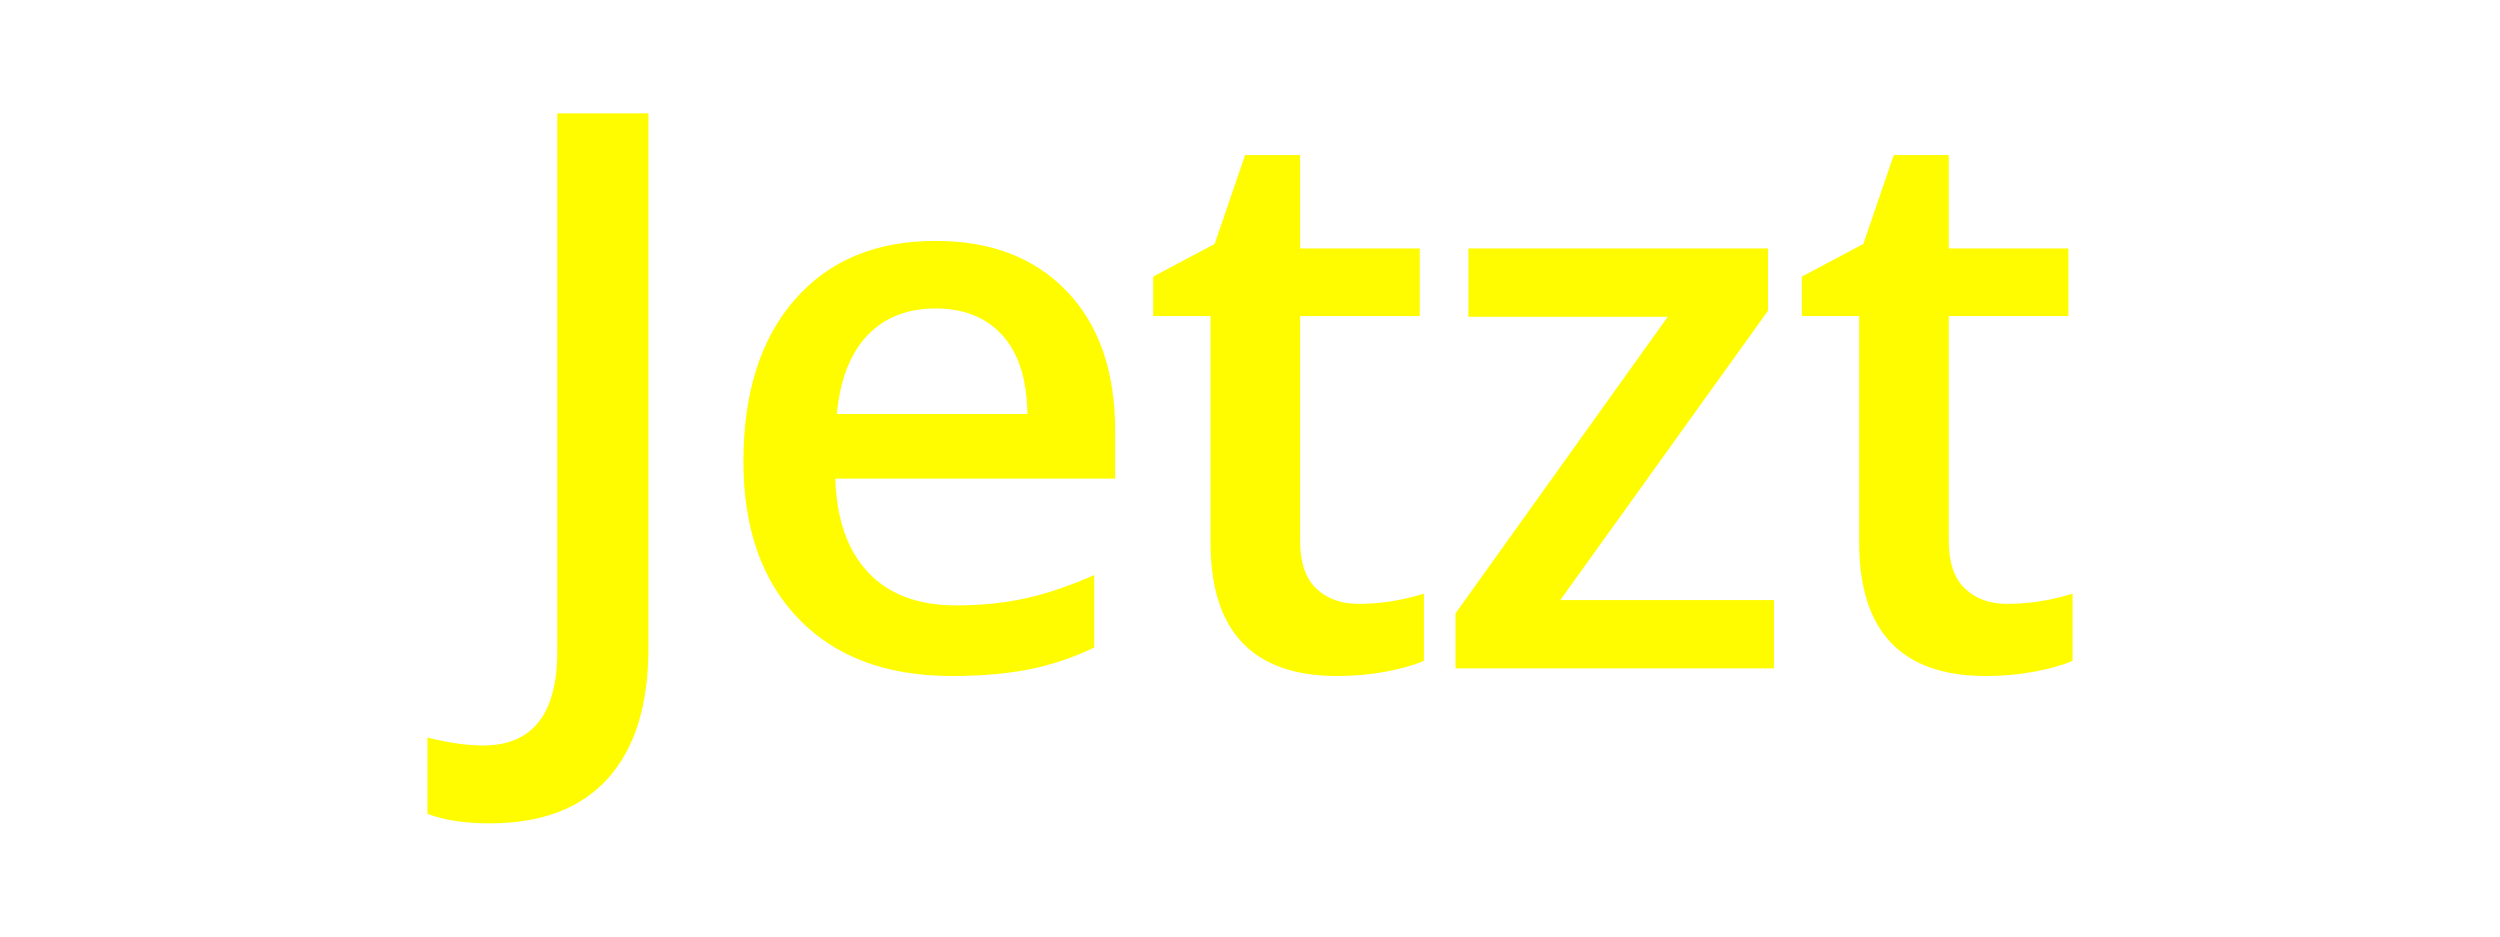
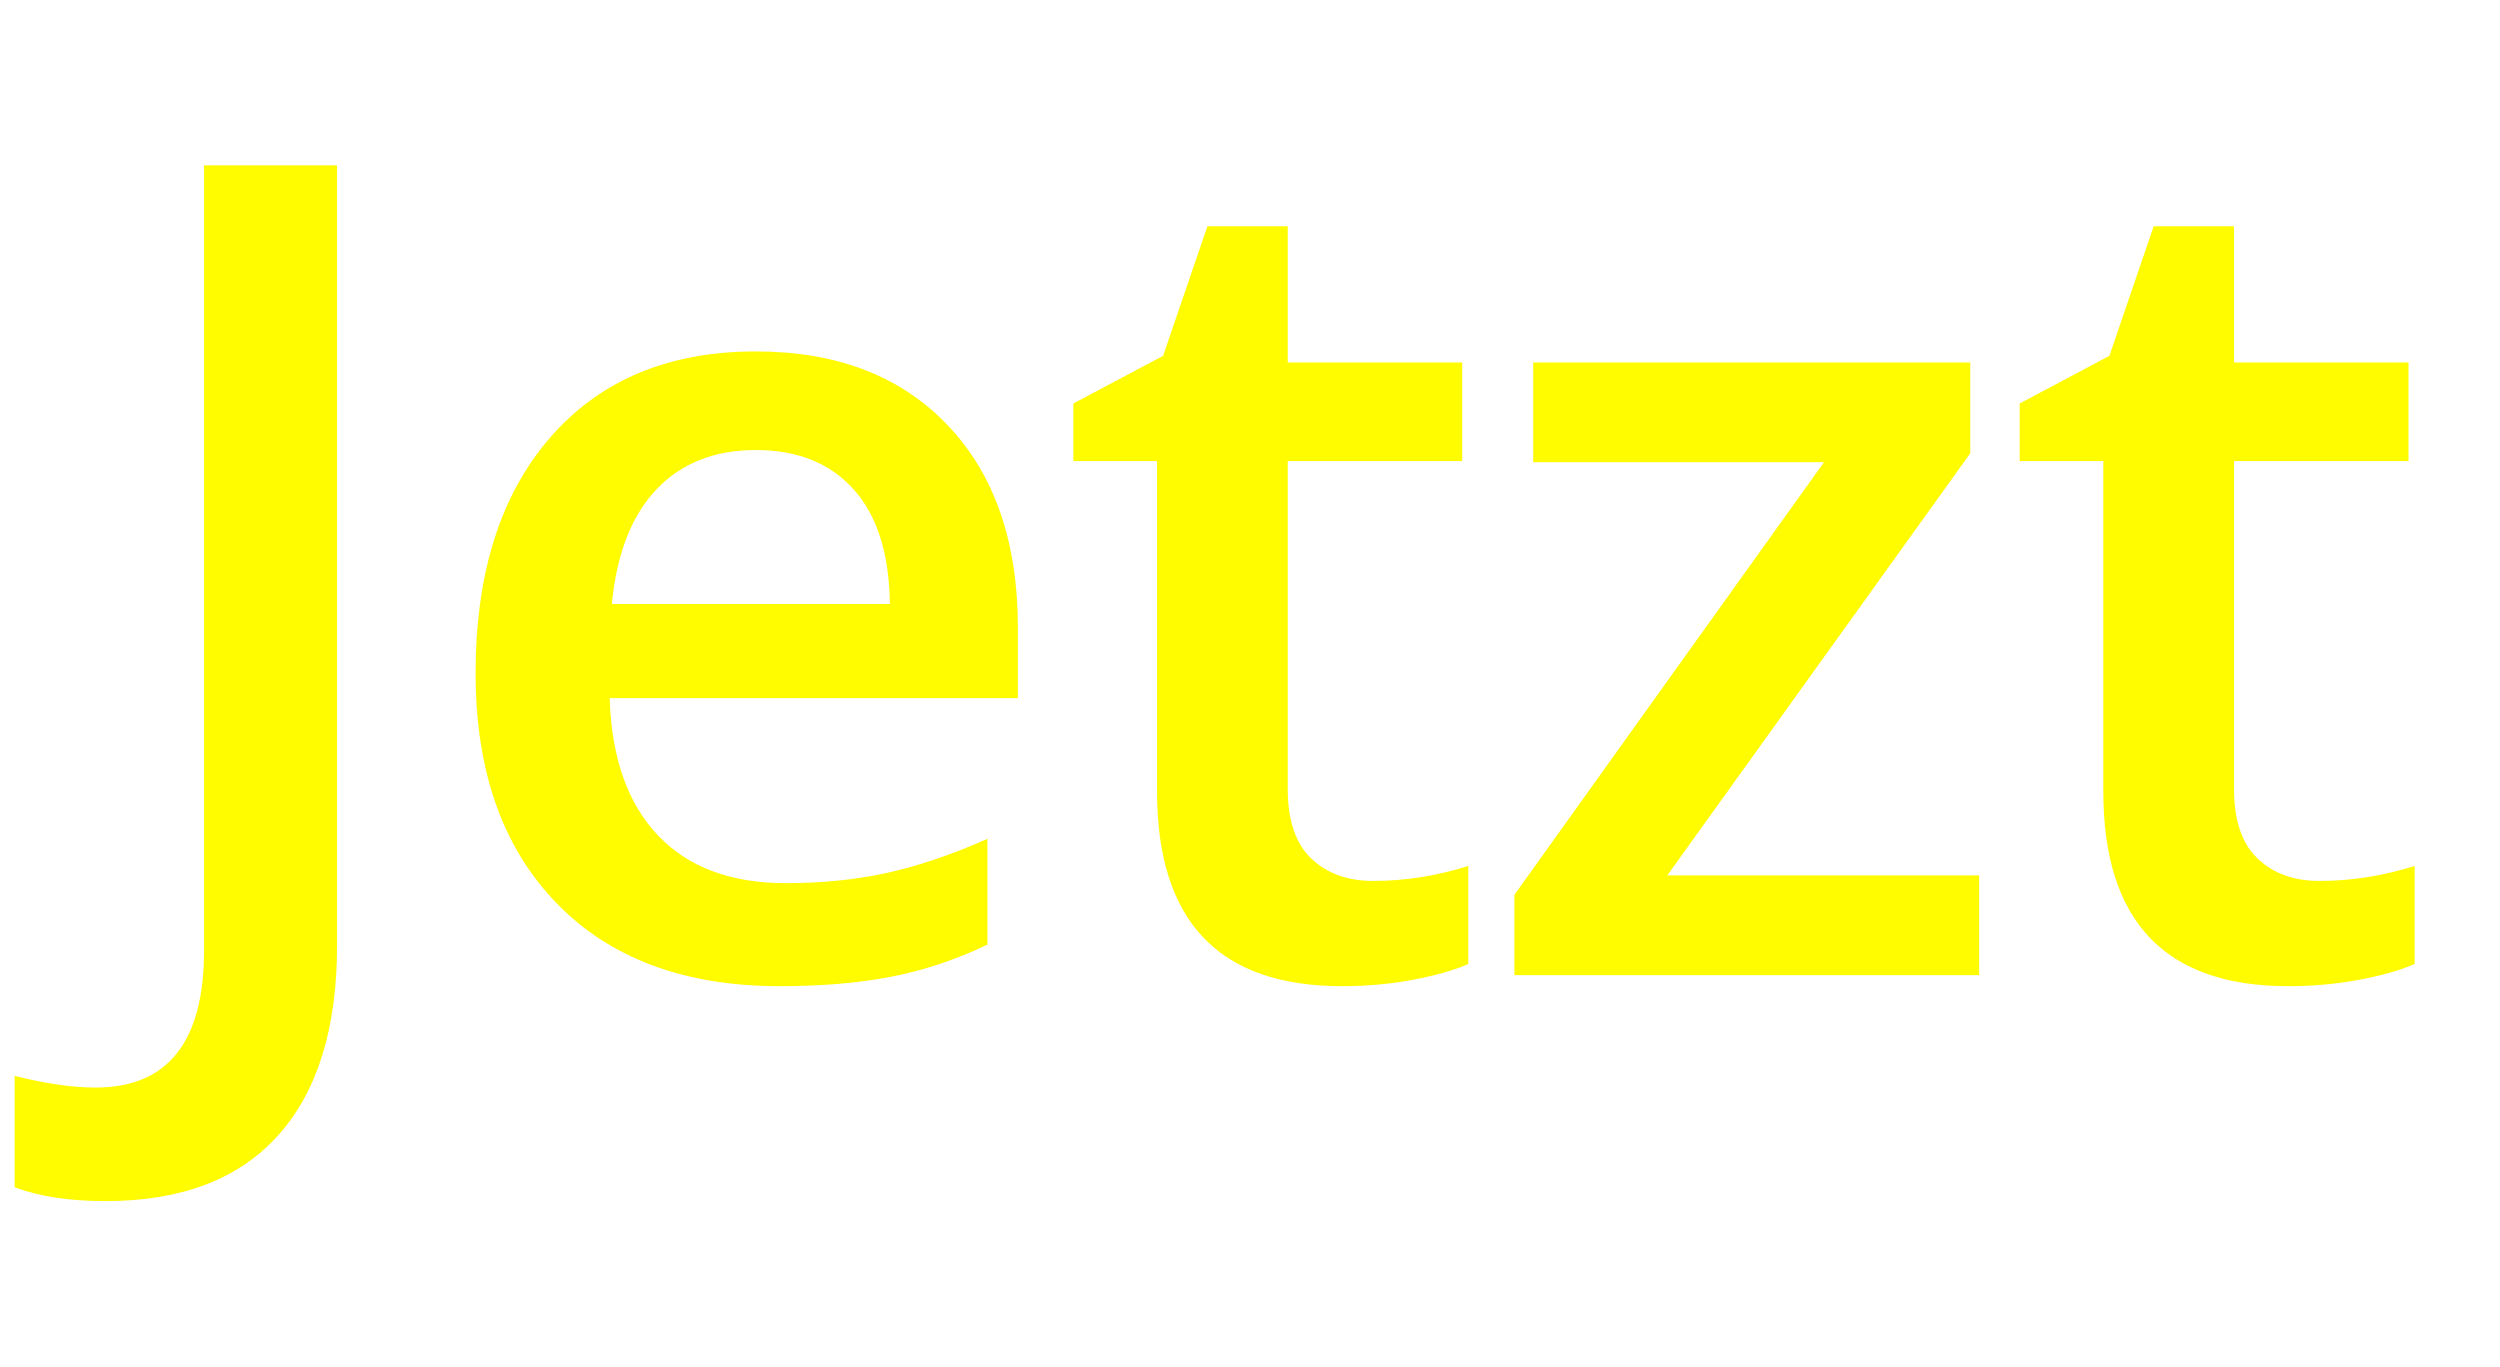
- <svg xmlns="http://www.w3.org/2000/svg" fill="none" fill-rule="evenodd" stroke="black" stroke-width="0.501" stroke-linejoin="bevel" stroke-miterlimit="10" font-family="Times New Roman" font-size="16" style="font-variant-ligatures:none" version="1.1" overflow="visible" width="664.605pt" height="249.007pt" viewBox="639.384 -596.492 664.605 249.007">
+ <svg xmlns="http://www.w3.org/2000/svg" fill="none" fill-rule="evenodd" stroke="black" stroke-width="0.501" stroke-linejoin="bevel" stroke-miterlimit="10" font-family="Times New Roman" font-size="16" style="font-variant-ligatures:none" version="1.1" overflow="visible" width="455.578pt" height="249.007pt" viewBox="1015.18 -596.5 455.578 249.007">
  <defs>
	</defs>
  <g id="Layer 1" transform="scale(1 -1)">
    <g id="Group" stroke="none">
-       <path d="M 639.384,596.492 L 639.384,347.485 L 1303.99,347.485 L 1303.99,596.492 L 639.384,596.492 Z" stroke-width="0.597" stroke-linejoin="miter" marker-start="none" marker-end="none" />
-       <path d="M 769.568,377.614 C 762.976,377.614 757.458,378.455 753.016,380.138 L 753.016,400.428 C 758.666,399.012 763.579,398.306 767.75,398.306 C 780.94,398.306 787.535,406.649 787.535,423.339 L 787.535,566.365 L 811.761,566.365 L 811.761,424.146 C 811.759,409.073 808.175,397.548 801.009,389.575 C 793.843,381.599 783.363,377.614 769.568,377.614 Z M 892.432,416.779 C 875.07,416.779 861.493,421.84 851.702,431.97 C 841.912,442.096 837.017,456.044 837.017,473.807 C 837.017,492.044 841.559,506.377 850.643,516.808 C 859.727,527.238 872.211,532.452 888.091,532.452 C 902.828,532.452 914.47,527.979 923.015,519.027 C 931.562,510.078 935.834,497.764 935.834,482.085 L 935.834,469.265 L 861.444,469.265 C 861.78,458.43 864.708,450.103 870.224,444.284 C 875.742,438.464 883.514,435.553 893.54,435.553 C 900.138,435.553 906.276,436.176 911.961,437.419 C 917.646,438.665 923.752,440.735 930.281,443.626 L 930.281,424.35 C 924.493,421.591 918.639,419.638 912.719,418.496 C 906.796,417.35 900.034,416.779 892.432,416.779 Z M 888.091,514.485 C 880.554,514.485 874.513,512.096 869.971,507.319 C 865.429,502.541 862.722,495.579 861.846,486.426 L 912.518,486.426 C 912.383,495.645 910.164,502.624 905.857,507.37 C 901.55,512.113 895.627,514.485 888.091,514.485 Z M 1000.56,435.958 C 1006.34,435.955 1012.13,436.865 1017.92,438.682 L 1017.92,420.815 C 1015.29,419.67 1011.91,418.711 1007.77,417.939 C 1003.63,417.163 999.344,416.779 994.902,416.779 C 972.427,416.779 961.19,428.622 961.19,452.308 L 961.19,512.466 L 945.947,512.466 L 945.947,522.963 L 962.298,531.645 L 970.375,555.263 L 985.011,555.263 L 985.011,530.434 L 1016.81,530.434 L 1016.81,512.466 L 985.011,512.466 L 985.011,452.713 C 985.009,446.994 986.438,442.771 989.301,440.043 C 992.16,437.318 995.913,435.955 1000.56,435.958 Z M 1111,418.797 L 1026.32,418.797 L 1026.32,433.434 L 1082.74,512.265 L 1029.75,512.265 L 1029.75,530.434 L 1109.39,530.434 L 1109.39,513.879 L 1054.17,436.965 L 1111,436.965 L 1111,418.797 Z M 1173,435.958 C 1178.78,435.955 1184.57,436.865 1190.36,438.682 L 1190.36,420.815 C 1187.74,419.67 1184.35,418.711 1180.21,417.939 C 1176.08,417.163 1171.79,416.779 1167.34,416.779 C 1144.87,416.779 1133.63,428.622 1133.63,452.308 L 1133.63,512.466 L 1118.39,512.466 L 1118.39,522.963 L 1134.74,531.645 L 1142.82,555.263 L 1157.45,555.263 L 1157.45,530.434 L 1189.25,530.434 L 1189.25,512.466 L 1157.45,512.466 L 1157.45,452.713 C 1157.45,446.994 1158.88,442.771 1161.74,440.043 C 1164.6,437.318 1168.36,435.955 1173,435.958 Z" stroke-width="5.169" stroke-linecap="round" fill-rule="nonzero" fill="#fffc00" stroke-linejoin="round" marker-start="none" marker-end="none" />
+       <path d="M 1015.18,596.5 L 1015.18,347.493 L 1470.76,347.493 L 1470.76,596.5 L 1015.18,596.5 Z" stroke-width="0.597" stroke-linejoin="miter" marker-start="none" marker-end="none" />
+       <path d="M 1034.4,377.622 C 1027.81,377.622 1022.29,378.463 1017.85,380.146 L 1017.85,400.436 C 1023.5,399.02 1028.42,398.314 1032.59,398.314 C 1045.78,398.314 1052.37,406.657 1052.37,423.347 L 1052.37,566.373 L 1076.6,566.373 L 1076.6,424.154 C 1076.6,409.081 1073.01,397.556 1065.85,389.583 C 1058.68,381.607 1048.2,377.622 1034.4,377.622 Z M 1157.27,416.787 C 1139.91,416.787 1126.33,421.848 1116.54,431.978 C 1106.75,442.104 1101.85,456.052 1101.85,473.815 C 1101.85,492.052 1106.4,506.385 1115.48,516.816 C 1124.56,527.246 1137.05,532.46 1152.93,532.46 C 1167.66,532.46 1179.31,527.987 1187.85,519.035 C 1196.4,510.086 1200.67,497.772 1200.67,482.093 L 1200.67,469.273 L 1126.28,469.273 C 1126.62,458.438 1129.54,450.111 1135.06,444.292 C 1140.58,438.472 1148.35,435.561 1158.38,435.561 C 1164.97,435.561 1171.11,436.184 1176.8,437.427 C 1182.48,438.673 1188.59,440.743 1195.12,443.634 L 1195.12,424.358 C 1189.33,421.599 1183.48,419.646 1177.56,418.504 C 1171.63,417.358 1164.87,416.787 1157.27,416.787 Z M 1152.93,514.493 C 1145.39,514.493 1139.35,512.104 1134.81,507.327 C 1130.27,502.549 1127.56,495.587 1126.68,486.434 L 1177.35,486.434 C 1177.22,495.653 1175,502.632 1170.69,507.378 C 1166.39,512.121 1160.46,514.493 1152.93,514.493 Z M 1265.39,435.966 C 1271.18,435.963 1276.96,436.873 1282.75,438.69 L 1282.75,420.823 C 1280.13,419.678 1276.75,418.719 1272.61,417.947 C 1268.47,417.171 1264.18,416.787 1259.74,416.787 C 1237.26,416.787 1226.03,428.63 1226.03,452.316 L 1226.03,512.474 L 1210.78,512.474 L 1210.78,522.971 L 1227.13,531.653 L 1235.21,555.271 L 1249.85,555.271 L 1249.85,530.442 L 1281.64,530.442 L 1281.64,512.474 L 1249.85,512.474 L 1249.85,452.721 C 1249.85,447.002 1251.27,442.779 1254.14,440.051 C 1257,437.326 1260.75,435.963 1265.39,435.966 Z M 1375.84,418.805 L 1291.15,418.805 L 1291.15,433.442 L 1347.57,512.273 L 1294.58,512.273 L 1294.58,530.442 L 1374.22,530.442 L 1374.22,513.887 L 1319.01,436.973 L 1375.84,436.973 L 1375.84,418.805 Z M 1437.83,435.966 C 1443.62,435.963 1449.41,436.873 1455.2,438.69 L 1455.2,420.823 C 1452.57,419.678 1449.19,418.719 1445.05,417.947 C 1440.91,417.171 1436.62,416.787 1432.18,416.787 C 1409.7,416.787 1398.47,428.63 1398.47,452.316 L 1398.47,512.474 L 1383.23,512.474 L 1383.23,522.971 L 1399.58,531.653 L 1407.65,555.271 L 1422.29,555.271 L 1422.29,530.442 L 1454.08,530.442 L 1454.08,512.474 L 1422.29,512.474 L 1422.29,452.721 C 1422.29,447.002 1423.72,442.779 1426.58,440.051 C 1429.44,437.326 1433.19,435.963 1437.83,435.966 Z" stroke-width="5.169" stroke-linecap="round" fill-rule="nonzero" fill="#fffc00" stroke-linejoin="round" marker-start="none" marker-end="none" />
    </g>
  </g>
</svg>
